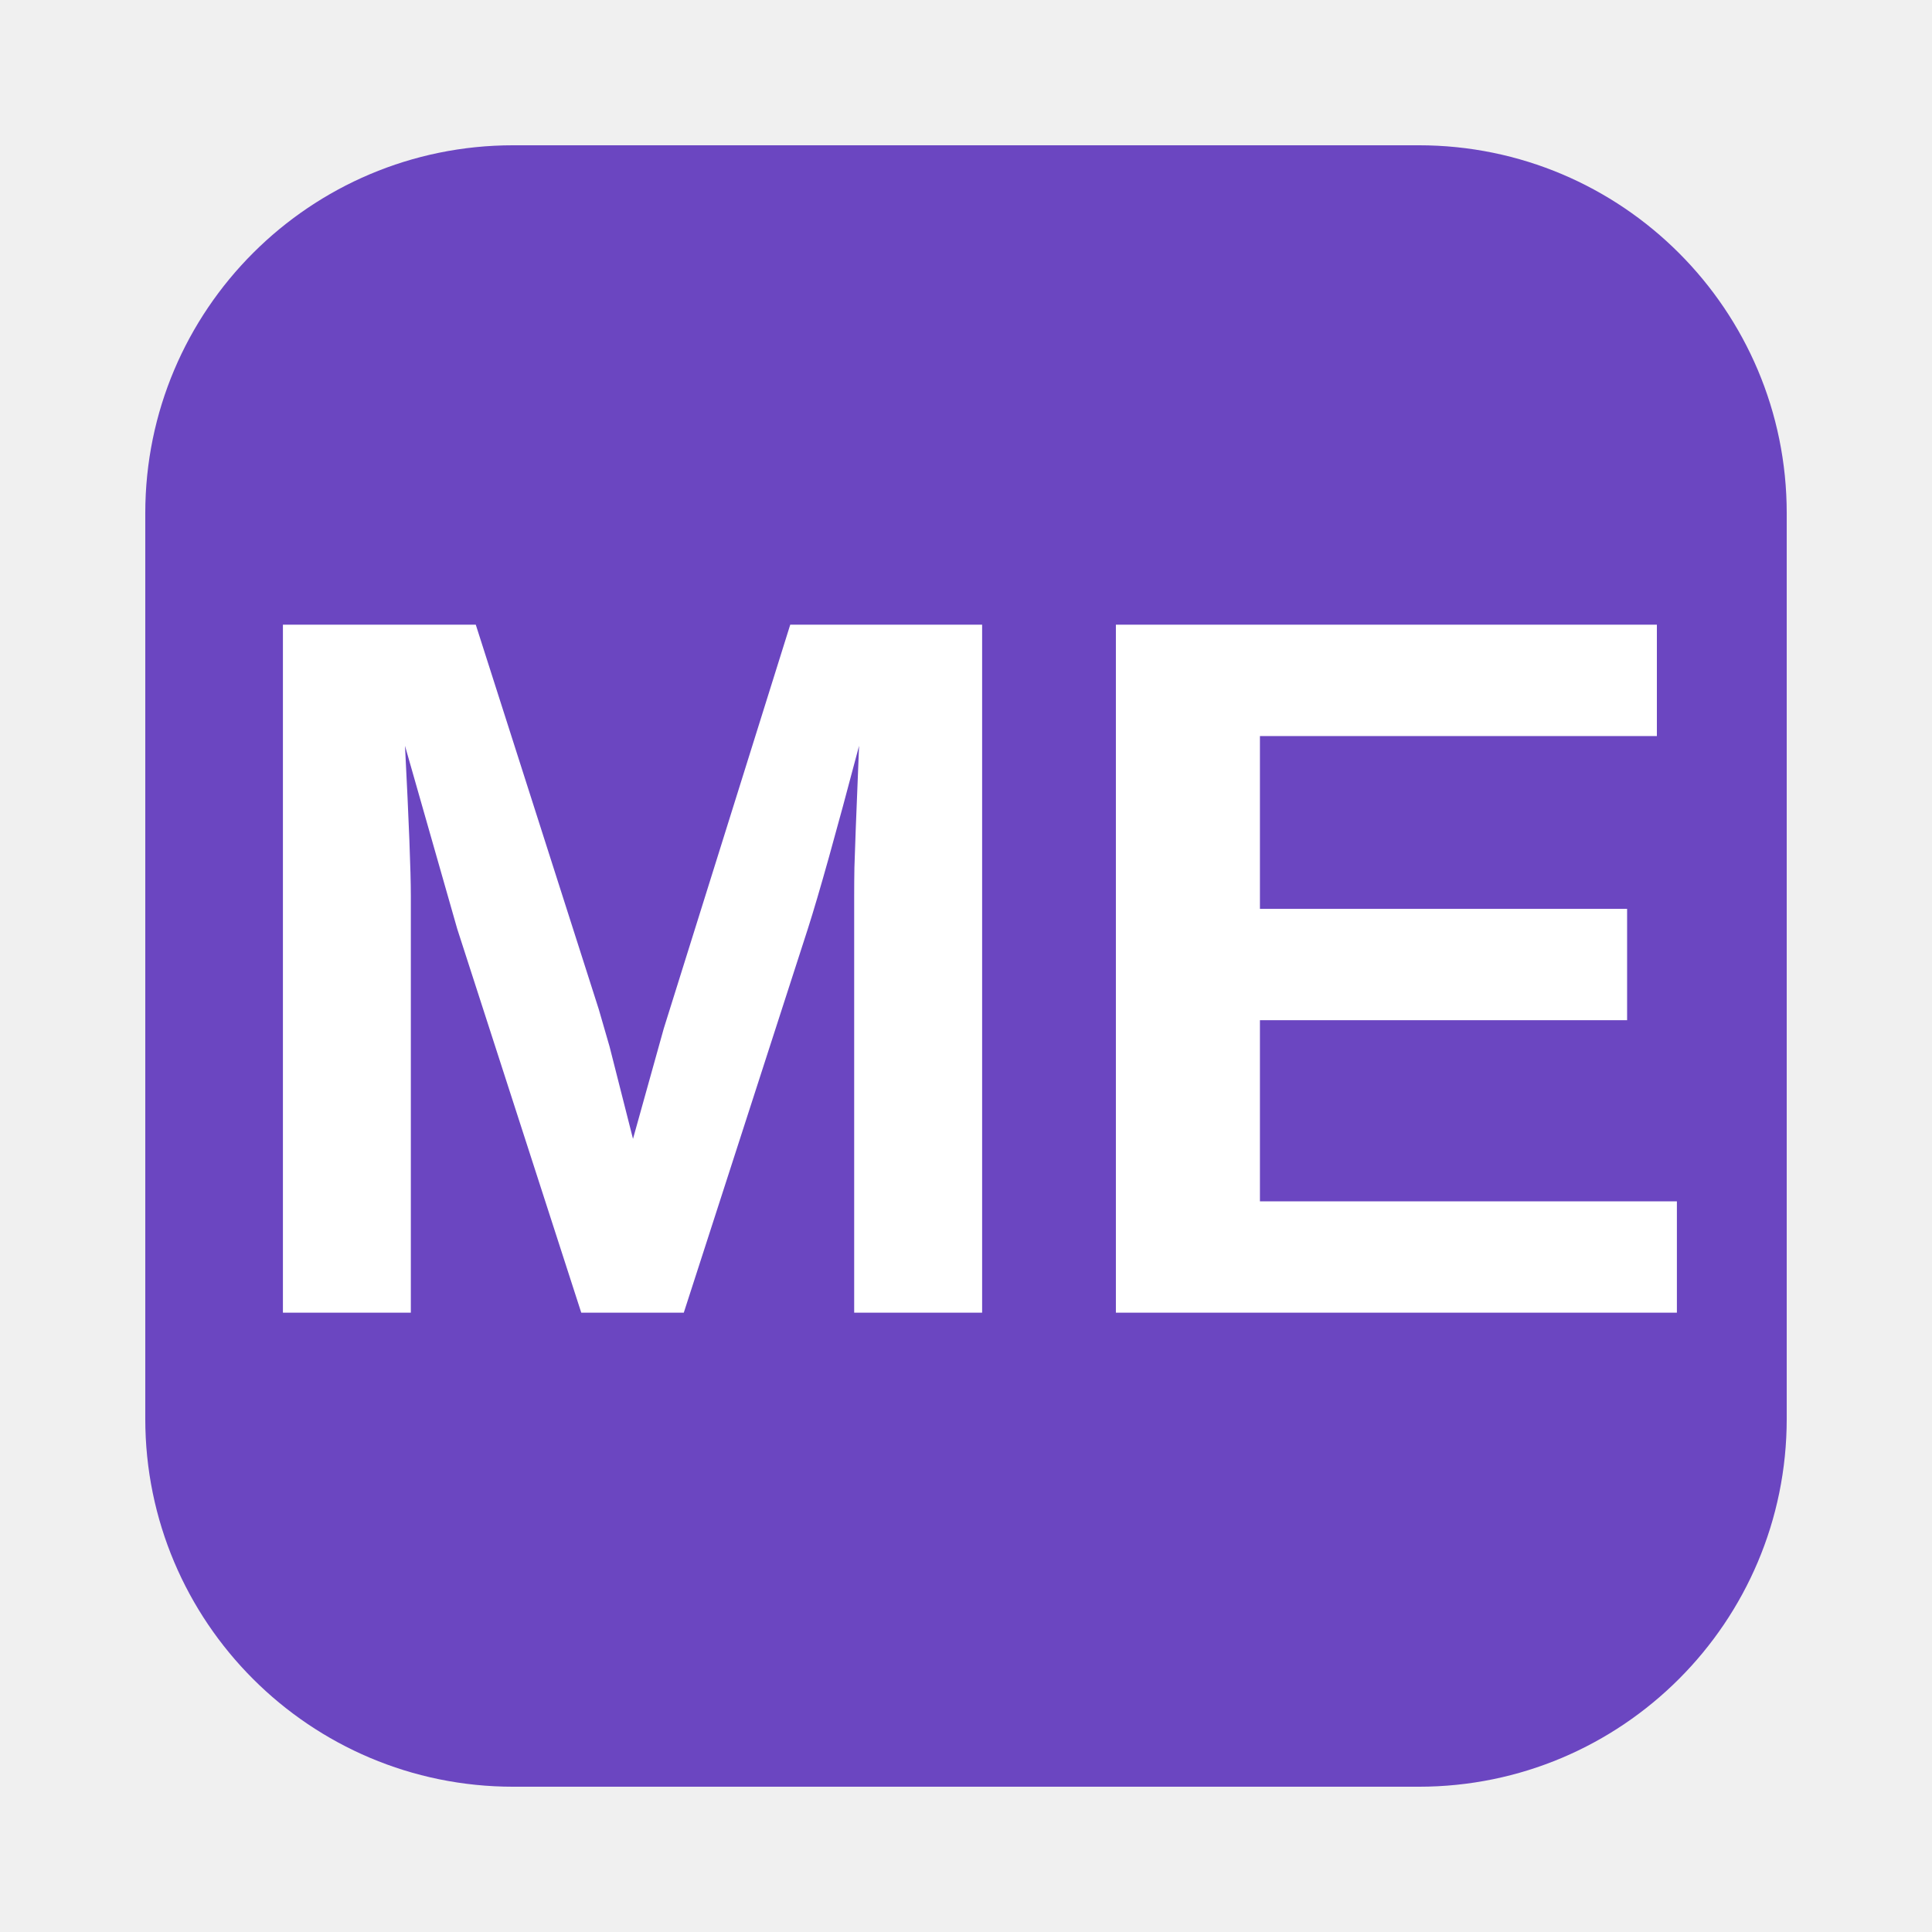
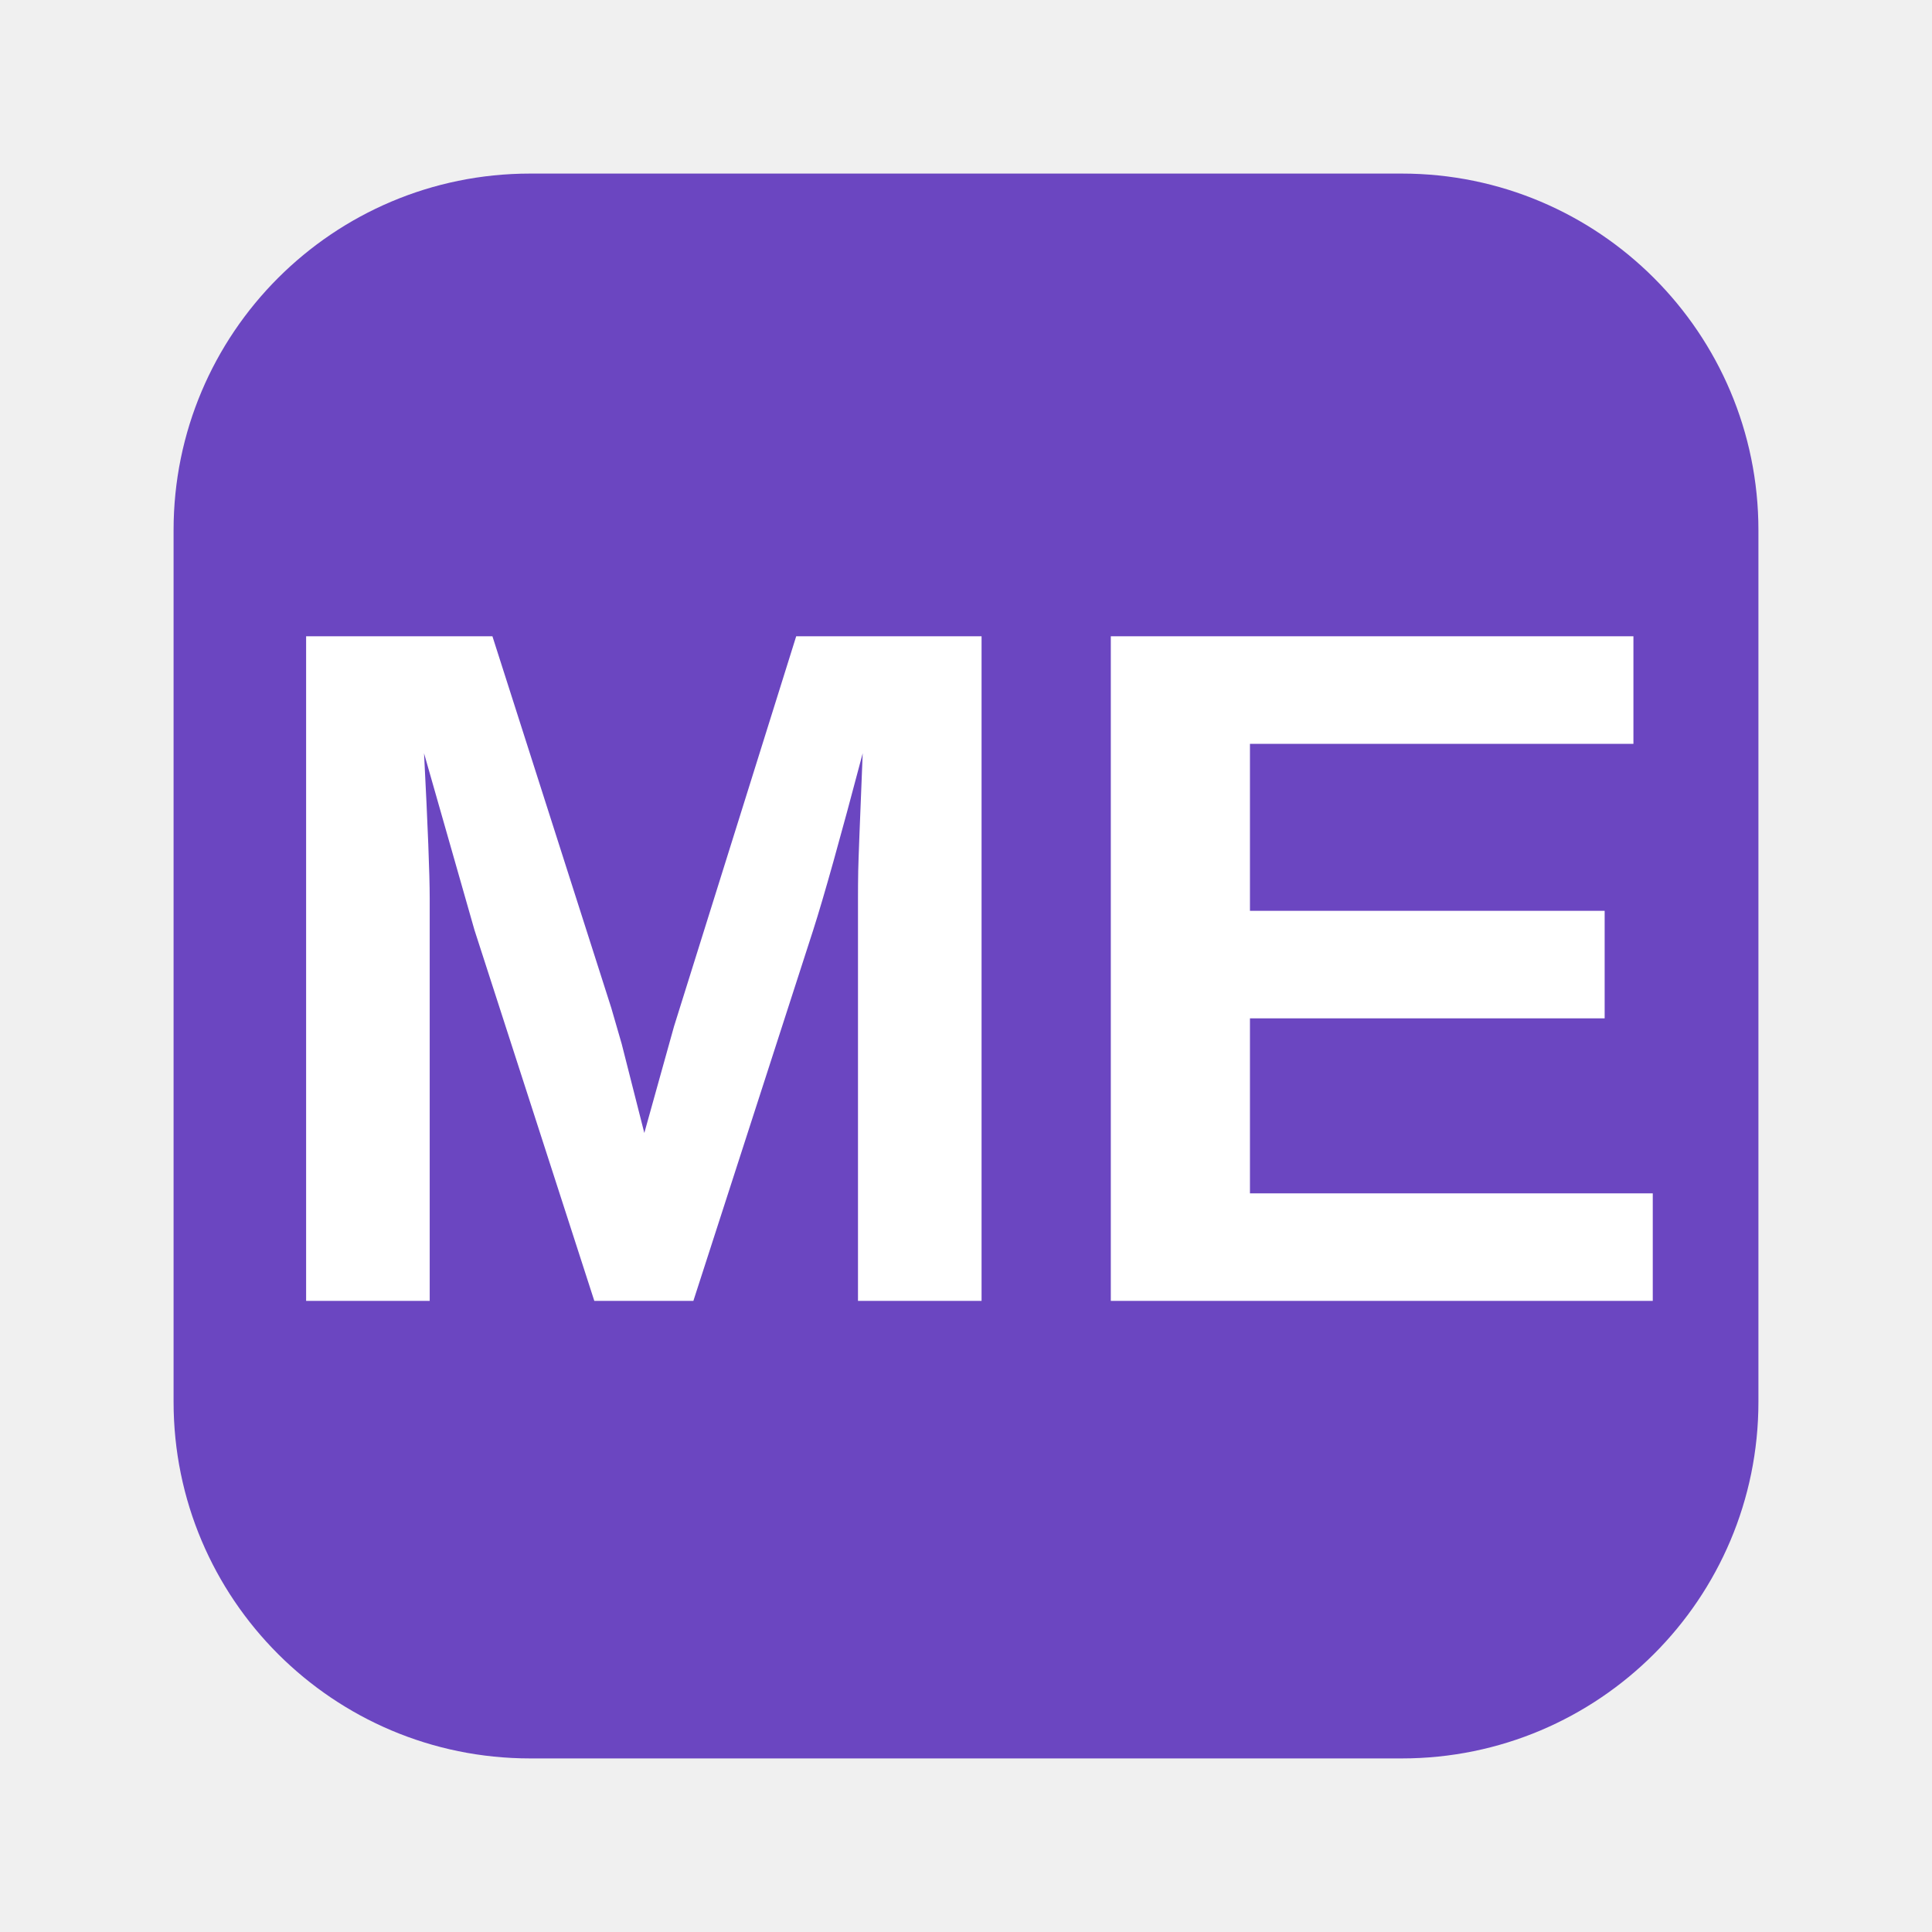
<svg xmlns="http://www.w3.org/2000/svg" viewBox="0 0 1024 1024">
-   <rect x="77" y="77" width="870" height="870" fill="#6B46C1" rx="195" ry="195" />
-   <text x="50%" y="50%" dominant-baseline="central" text-anchor="middle" font-family="Arial, Helvetica, sans-serif" font-weight="bold" fill="#FFFFFF" font-size="530" dy="0">ME</text>
+   <rect x="92" y="92" width="840" height="840" fill="#6B46C1" rx="189" ry="189" />
+   <text x="50%" y="50%" dominant-baseline="central" text-anchor="middle" font-family="Arial, Helvetica, sans-serif" font-weight="bold" fill="#FFFFFF" font-size="512" dy="0">ME</text>
</svg>
